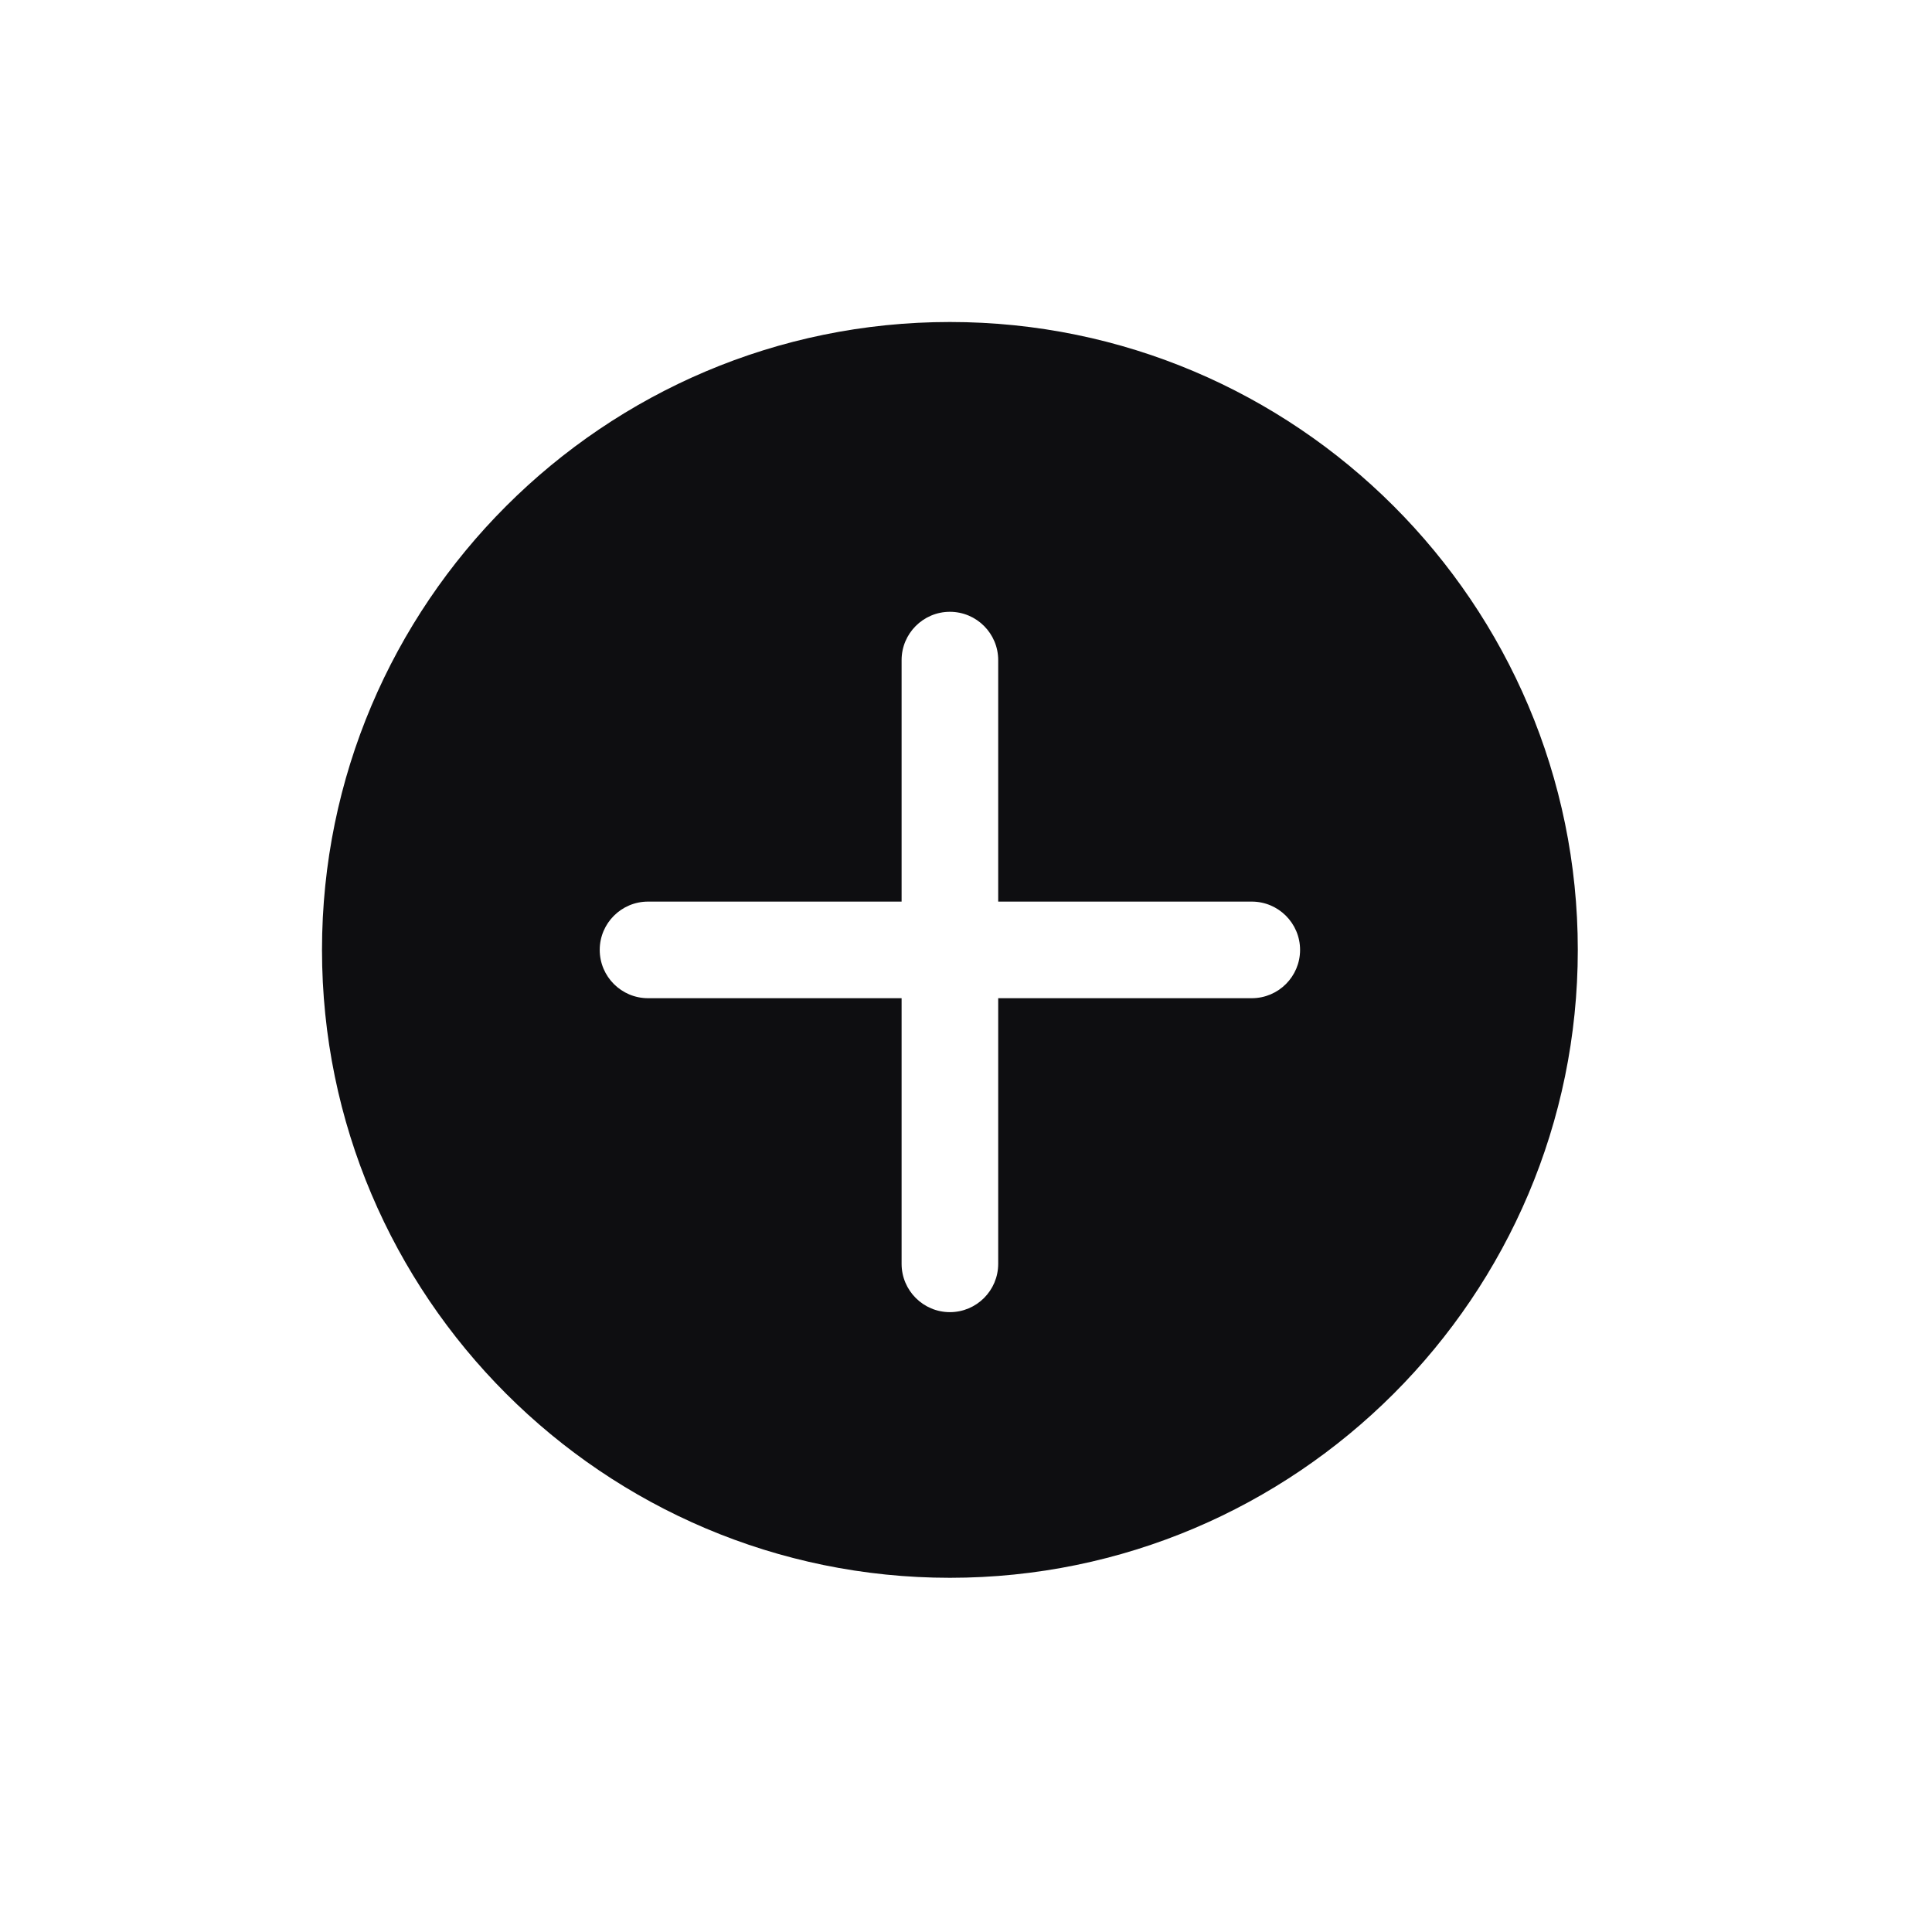
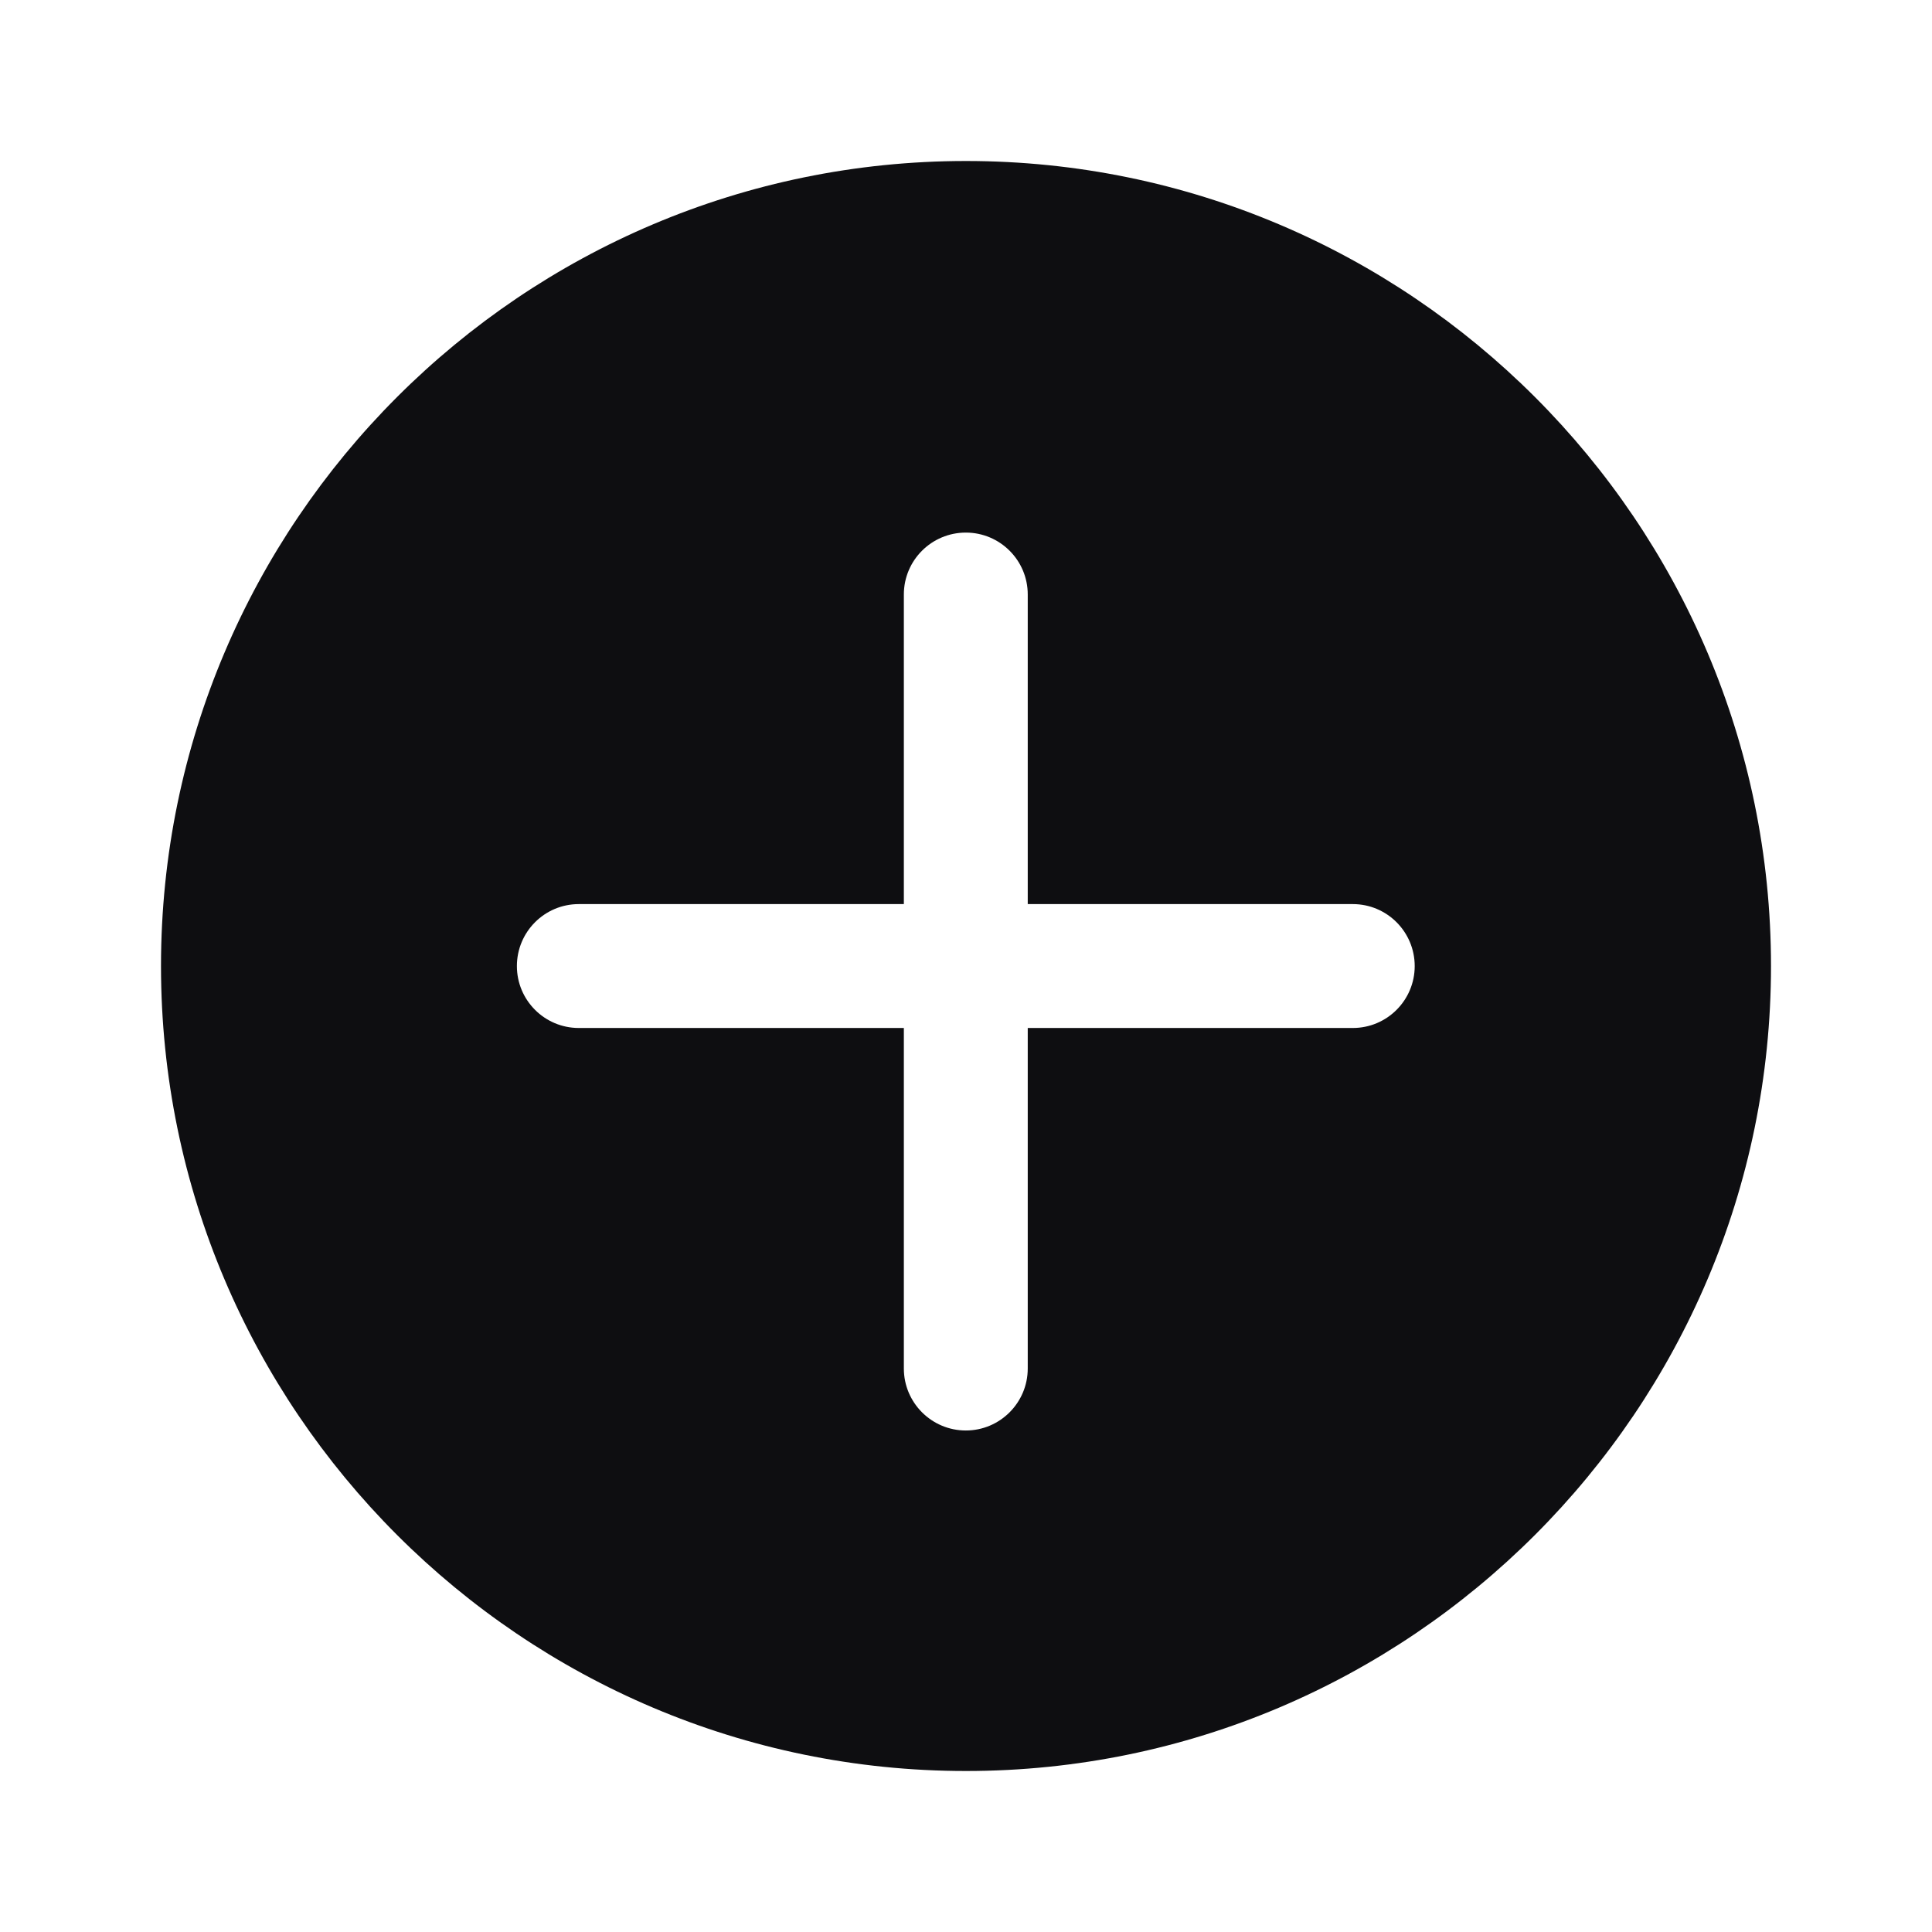
<svg xmlns="http://www.w3.org/2000/svg" width="24" height="24" viewBox="0 0 24 24" fill="none">
-   <path fill-rule="evenodd" clip-rule="evenodd" d="M4 11.8C4 7.499 7.499 4 11.8 4C16.101 4 19.6 7.499 19.6 11.8C19.6 16.101 16.101 19.6 11.8 19.6C7.499 19.6 4 16.101 4 11.8ZM12.4 12.4H15.55C15.881 12.4 16.15 12.131 16.15 11.8C16.15 11.469 15.881 11.2 15.55 11.2H12.4V8.2C12.4 7.869 12.131 7.6 11.8 7.6C11.469 7.6 11.2 7.869 11.2 8.2V11.2H8.05C7.719 11.2 7.45 11.469 7.45 11.8C7.45 12.131 7.719 12.4 8.05 12.4H11.2V15.7C11.2 16.031 11.469 16.3 11.8 16.3C12.131 16.3 12.4 16.031 12.4 15.7V12.4Z" fill="#0E0E11" />
+   <path fill-rule="evenodd" clip-rule="evenodd" d="M2 12C2 6.486 6.486 2 12 2C17.514 2 22 6.486 22 12C22 17.514 17.514 22 12 22C6.486 22 2 17.514 2 12ZM12.767 12.77H16.805C17.23 12.77 17.574 12.425 17.574 12.001C17.574 11.576 17.23 11.231 16.805 11.231H12.767V7.385C12.767 6.96 12.422 6.616 11.998 6.616C11.573 6.616 11.228 6.96 11.228 7.385V11.231H7.19C6.765 11.231 6.421 11.576 6.421 12.001C6.421 12.425 6.765 12.77 7.19 12.77H11.228V17C11.228 17.425 11.573 17.77 11.998 17.77C12.422 17.77 12.767 17.425 12.767 17V12.77Z" fill="#0E0E11" />
</svg>
